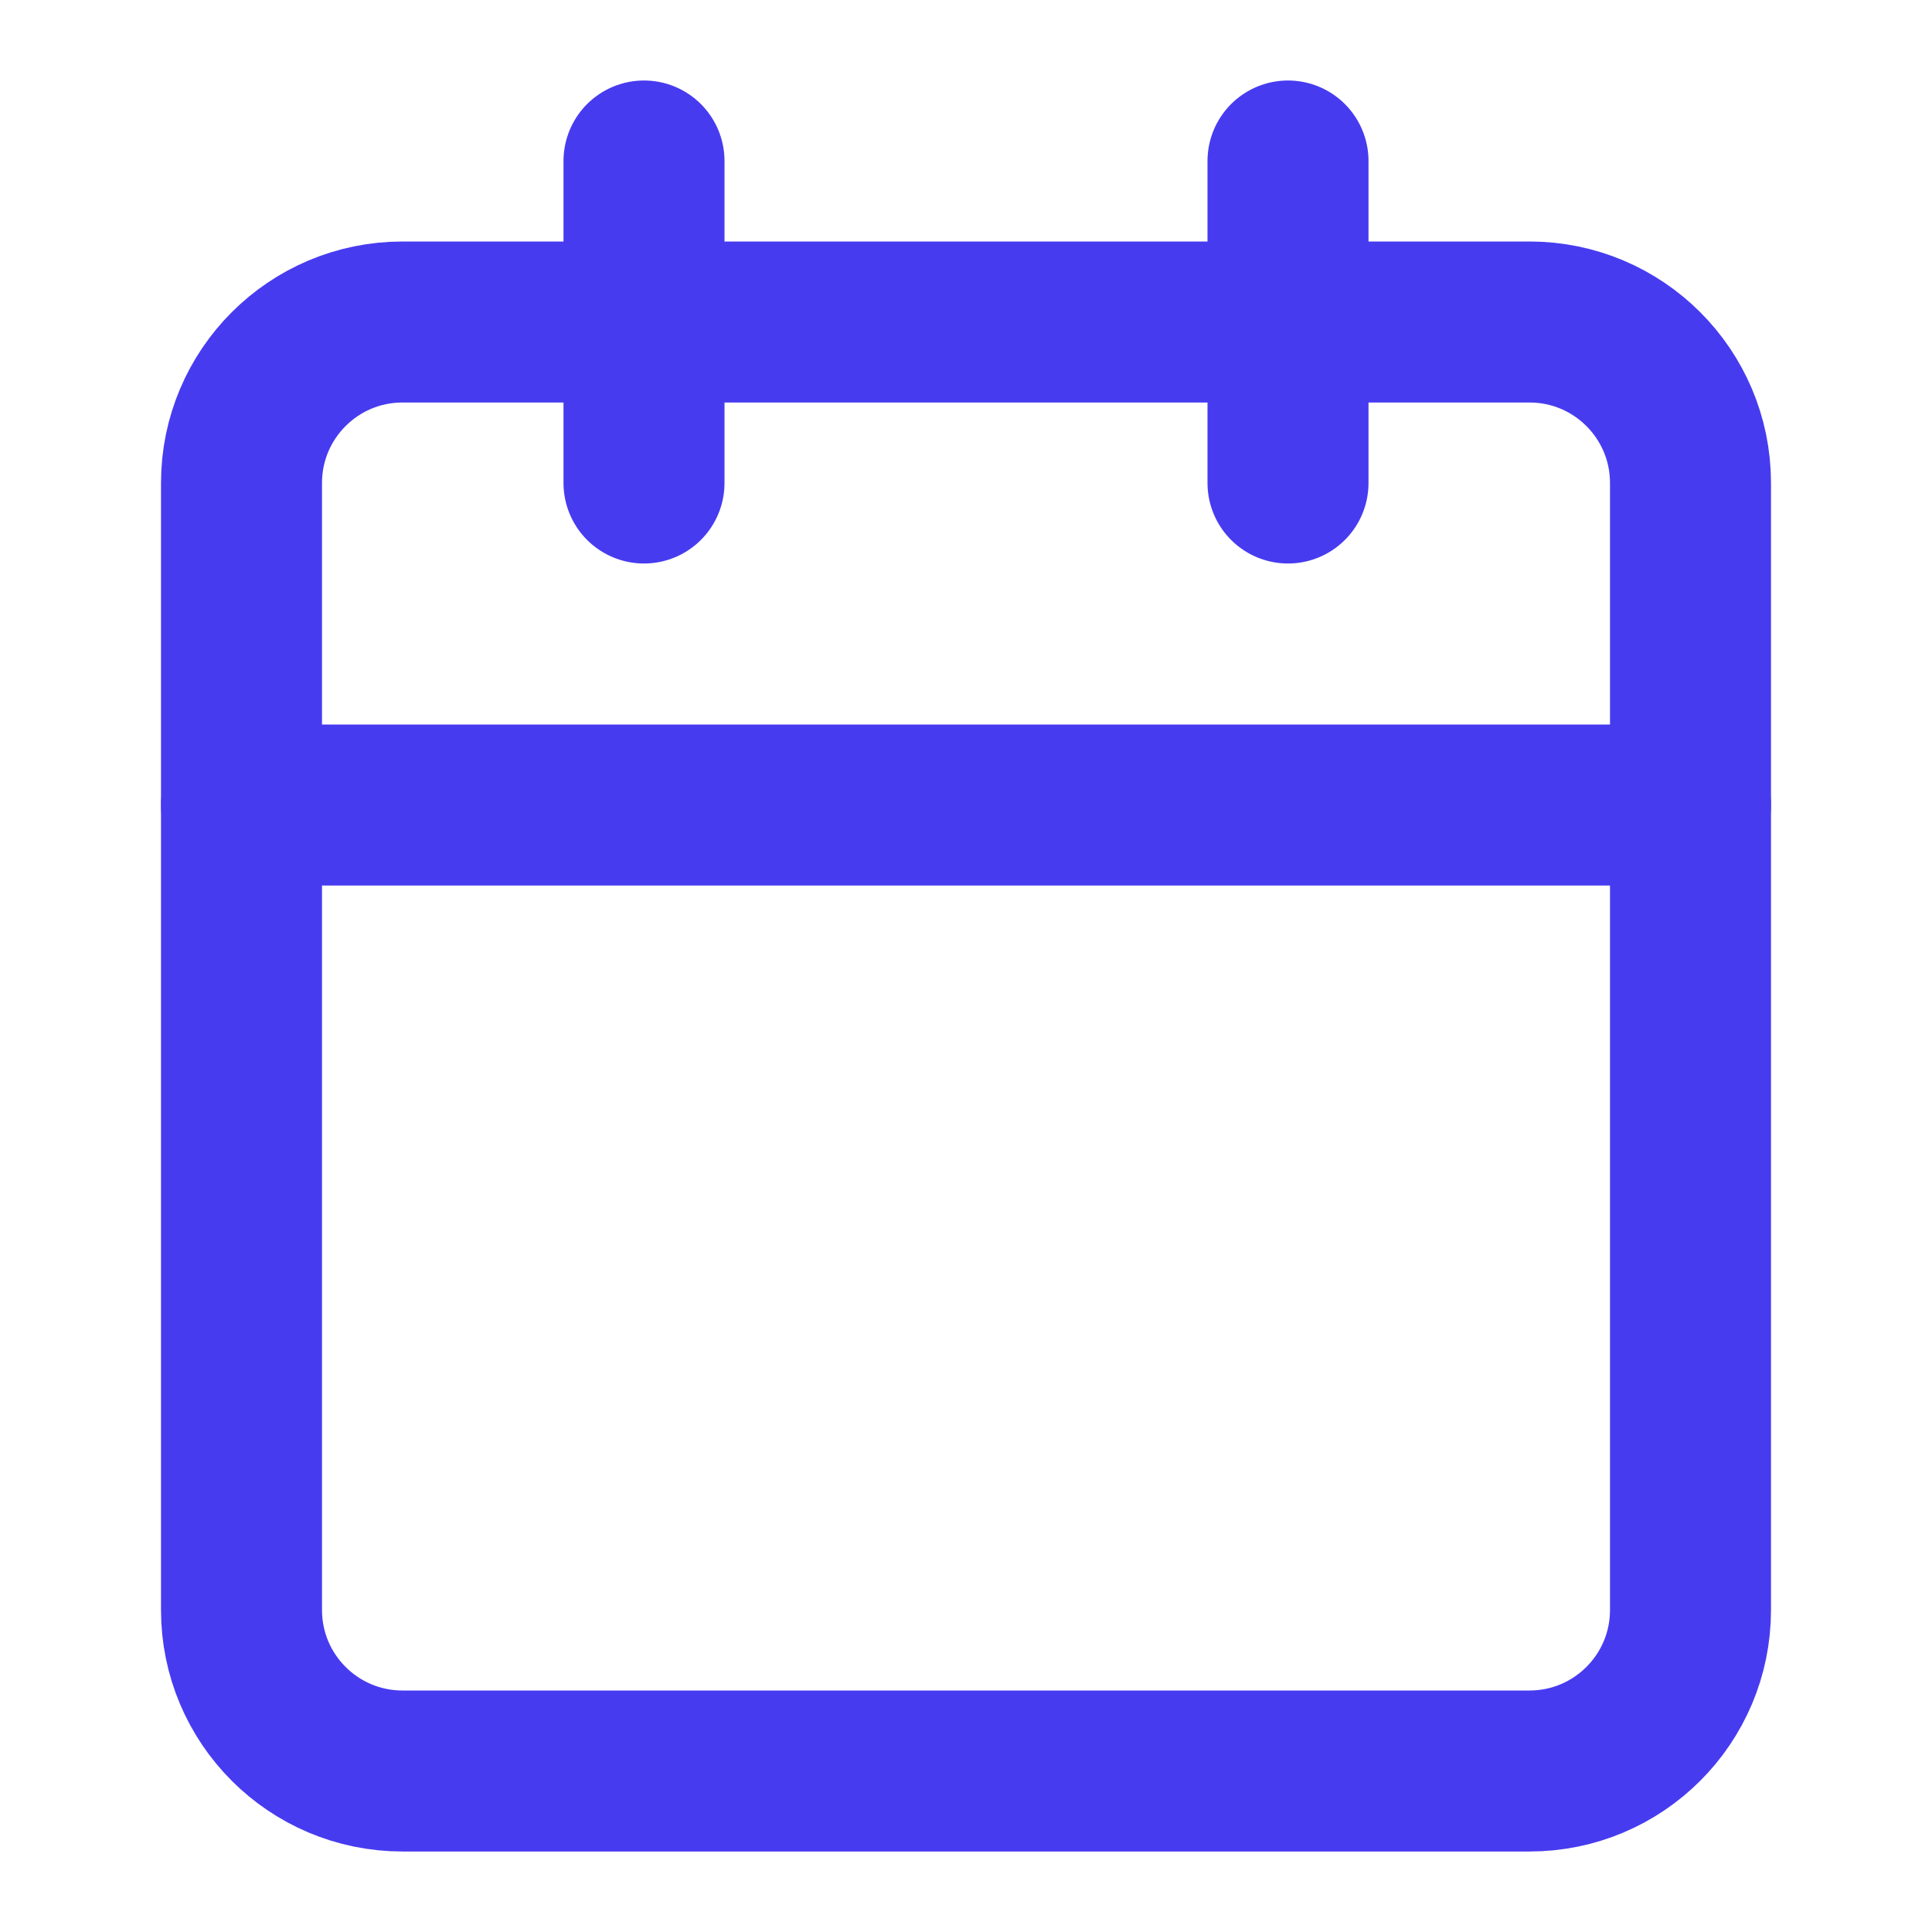
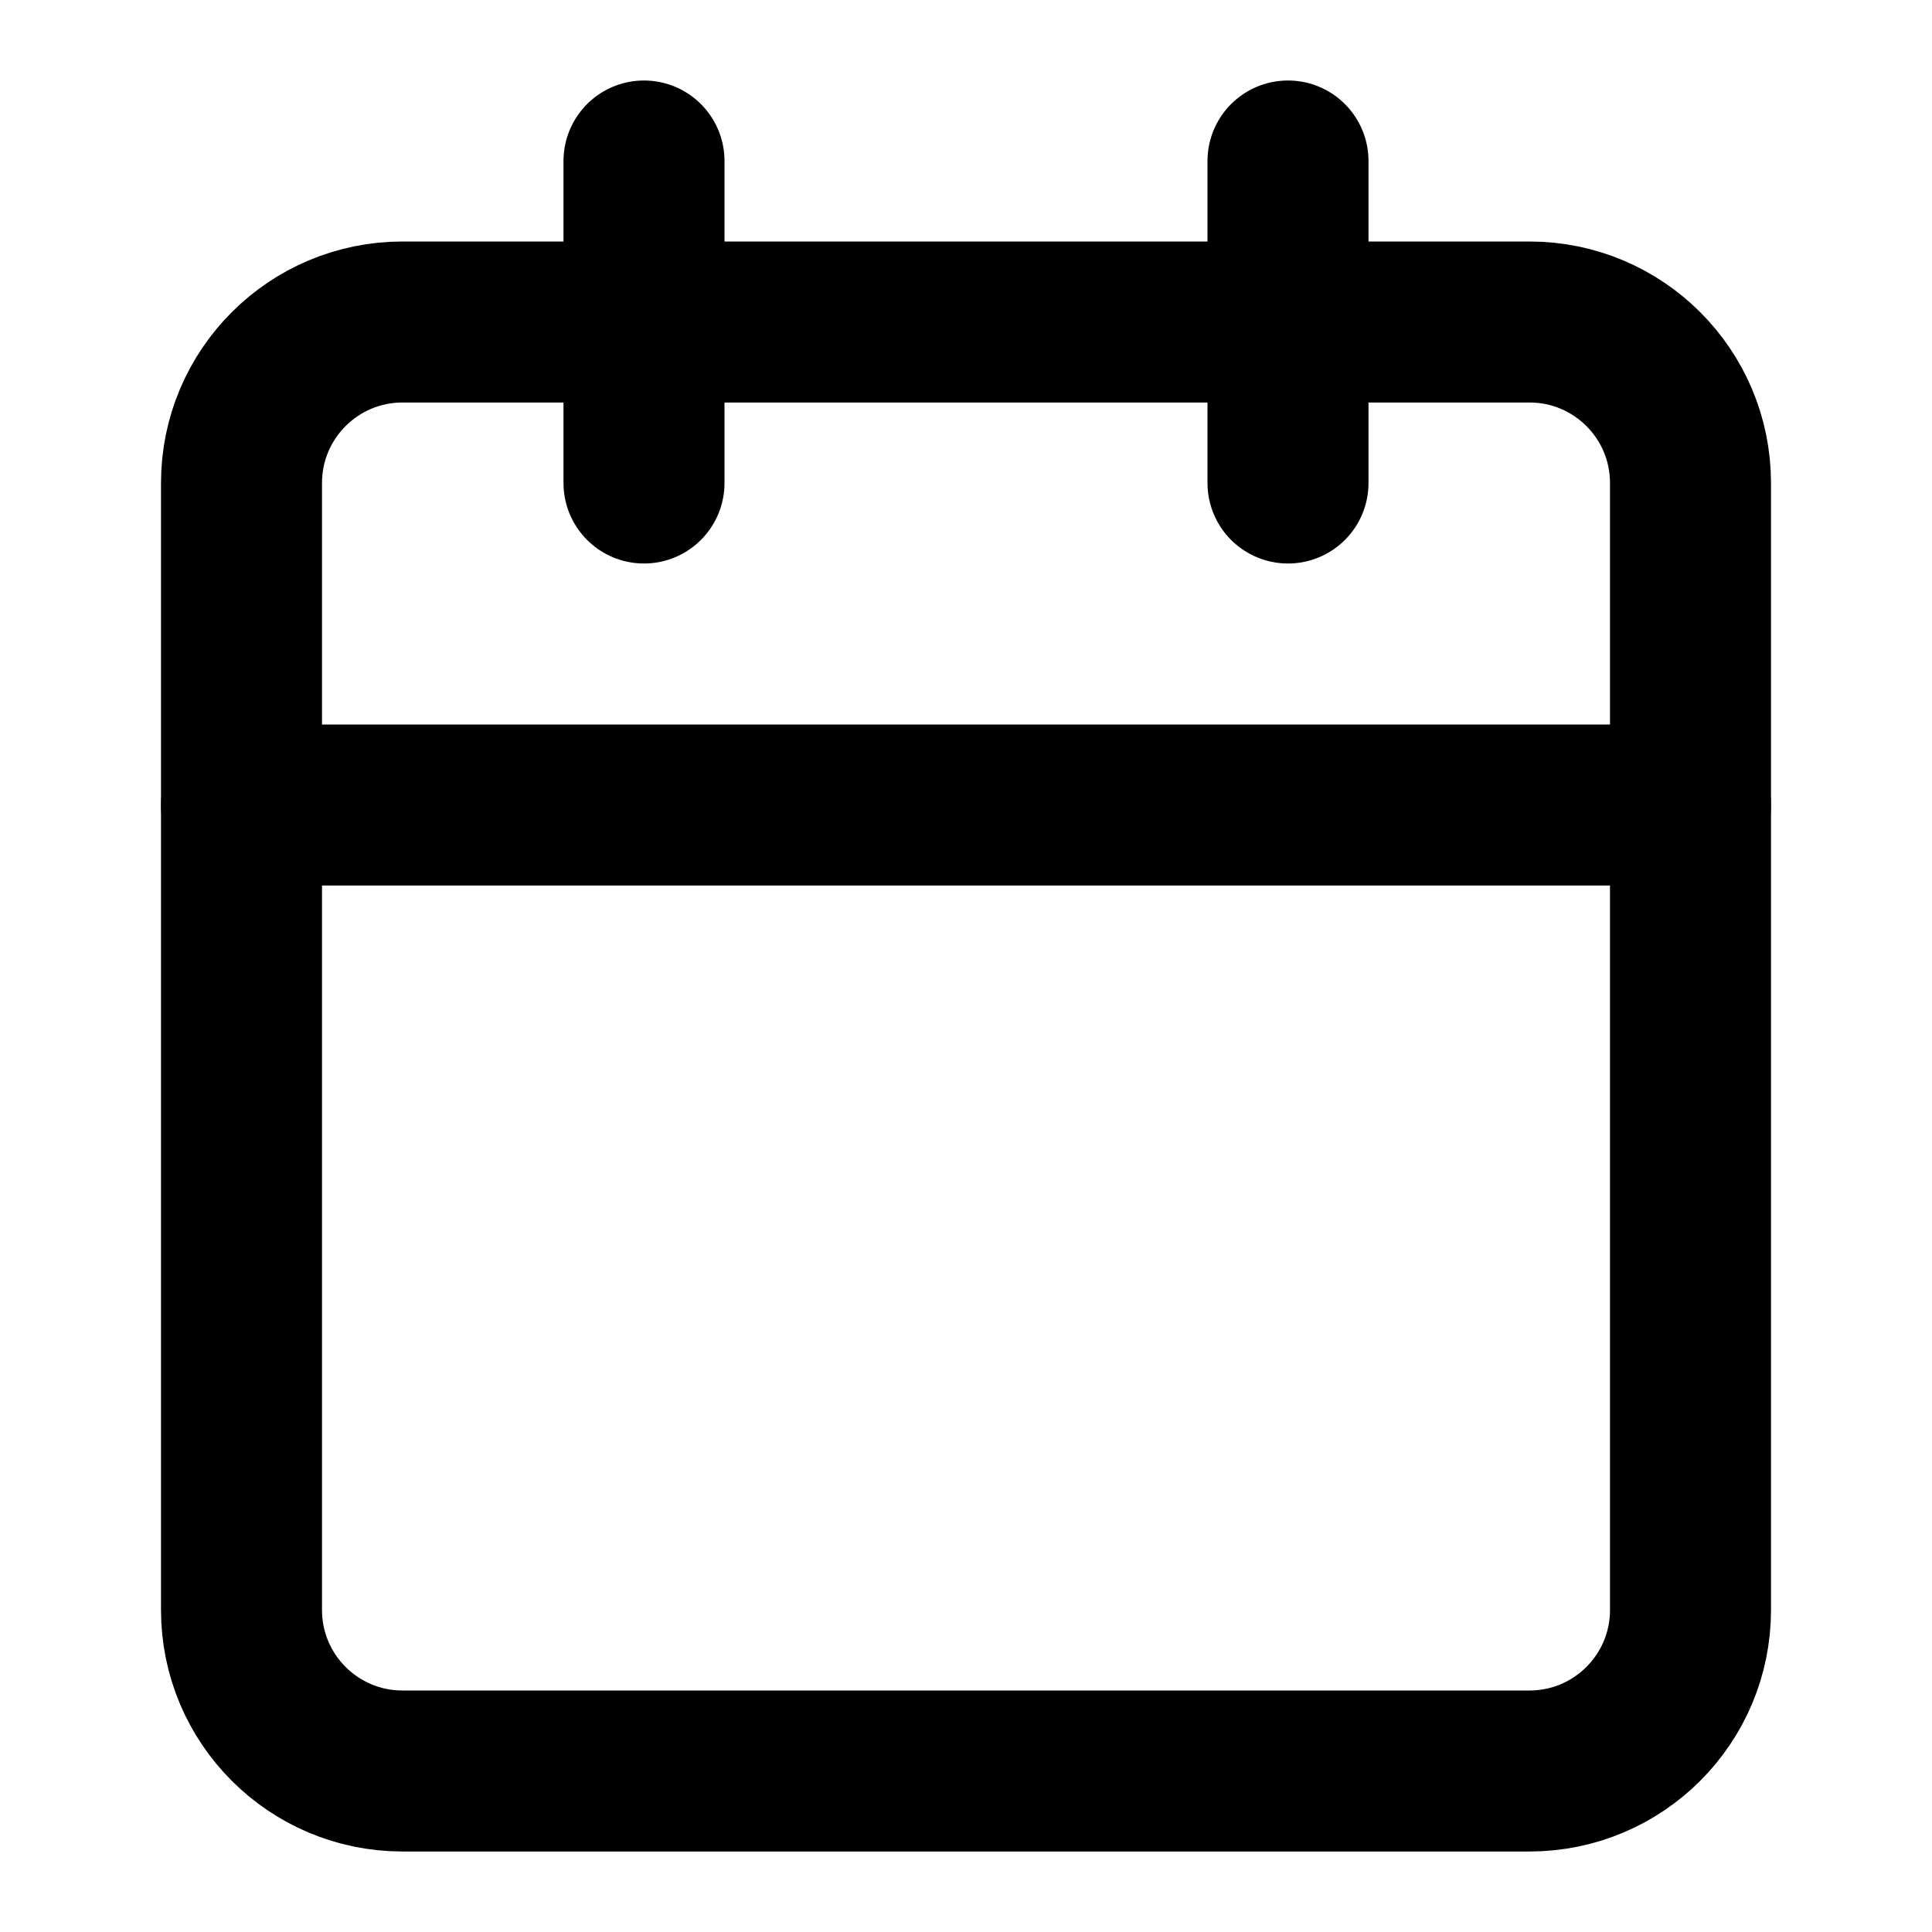
- <svg xmlns="http://www.w3.org/2000/svg" width="24" height="24" viewBox="0 0 24 24" fill="none" stroke="#473bf0" stroke-width="2" stroke-linecap="round" stroke-linejoin="round" class="feather feather-calendar">
+ <svg xmlns="http://www.w3.org/2000/svg" width="24" height="24" viewBox="0 0 24 24" fill="none" stroke="black" stroke-width="2" stroke-linecap="round" stroke-linejoin="round" class="feather feather-calendar">
  <rect x="3" y="4" width="18" height="18" rx="2" ry="2" />
  <line x1="16" y1="2" x2="16" y2="6" />
  <line x1="8" y1="2" x2="8" y2="6" />
  <line x1="3" y1="10" x2="21" y2="10" />
</svg>
